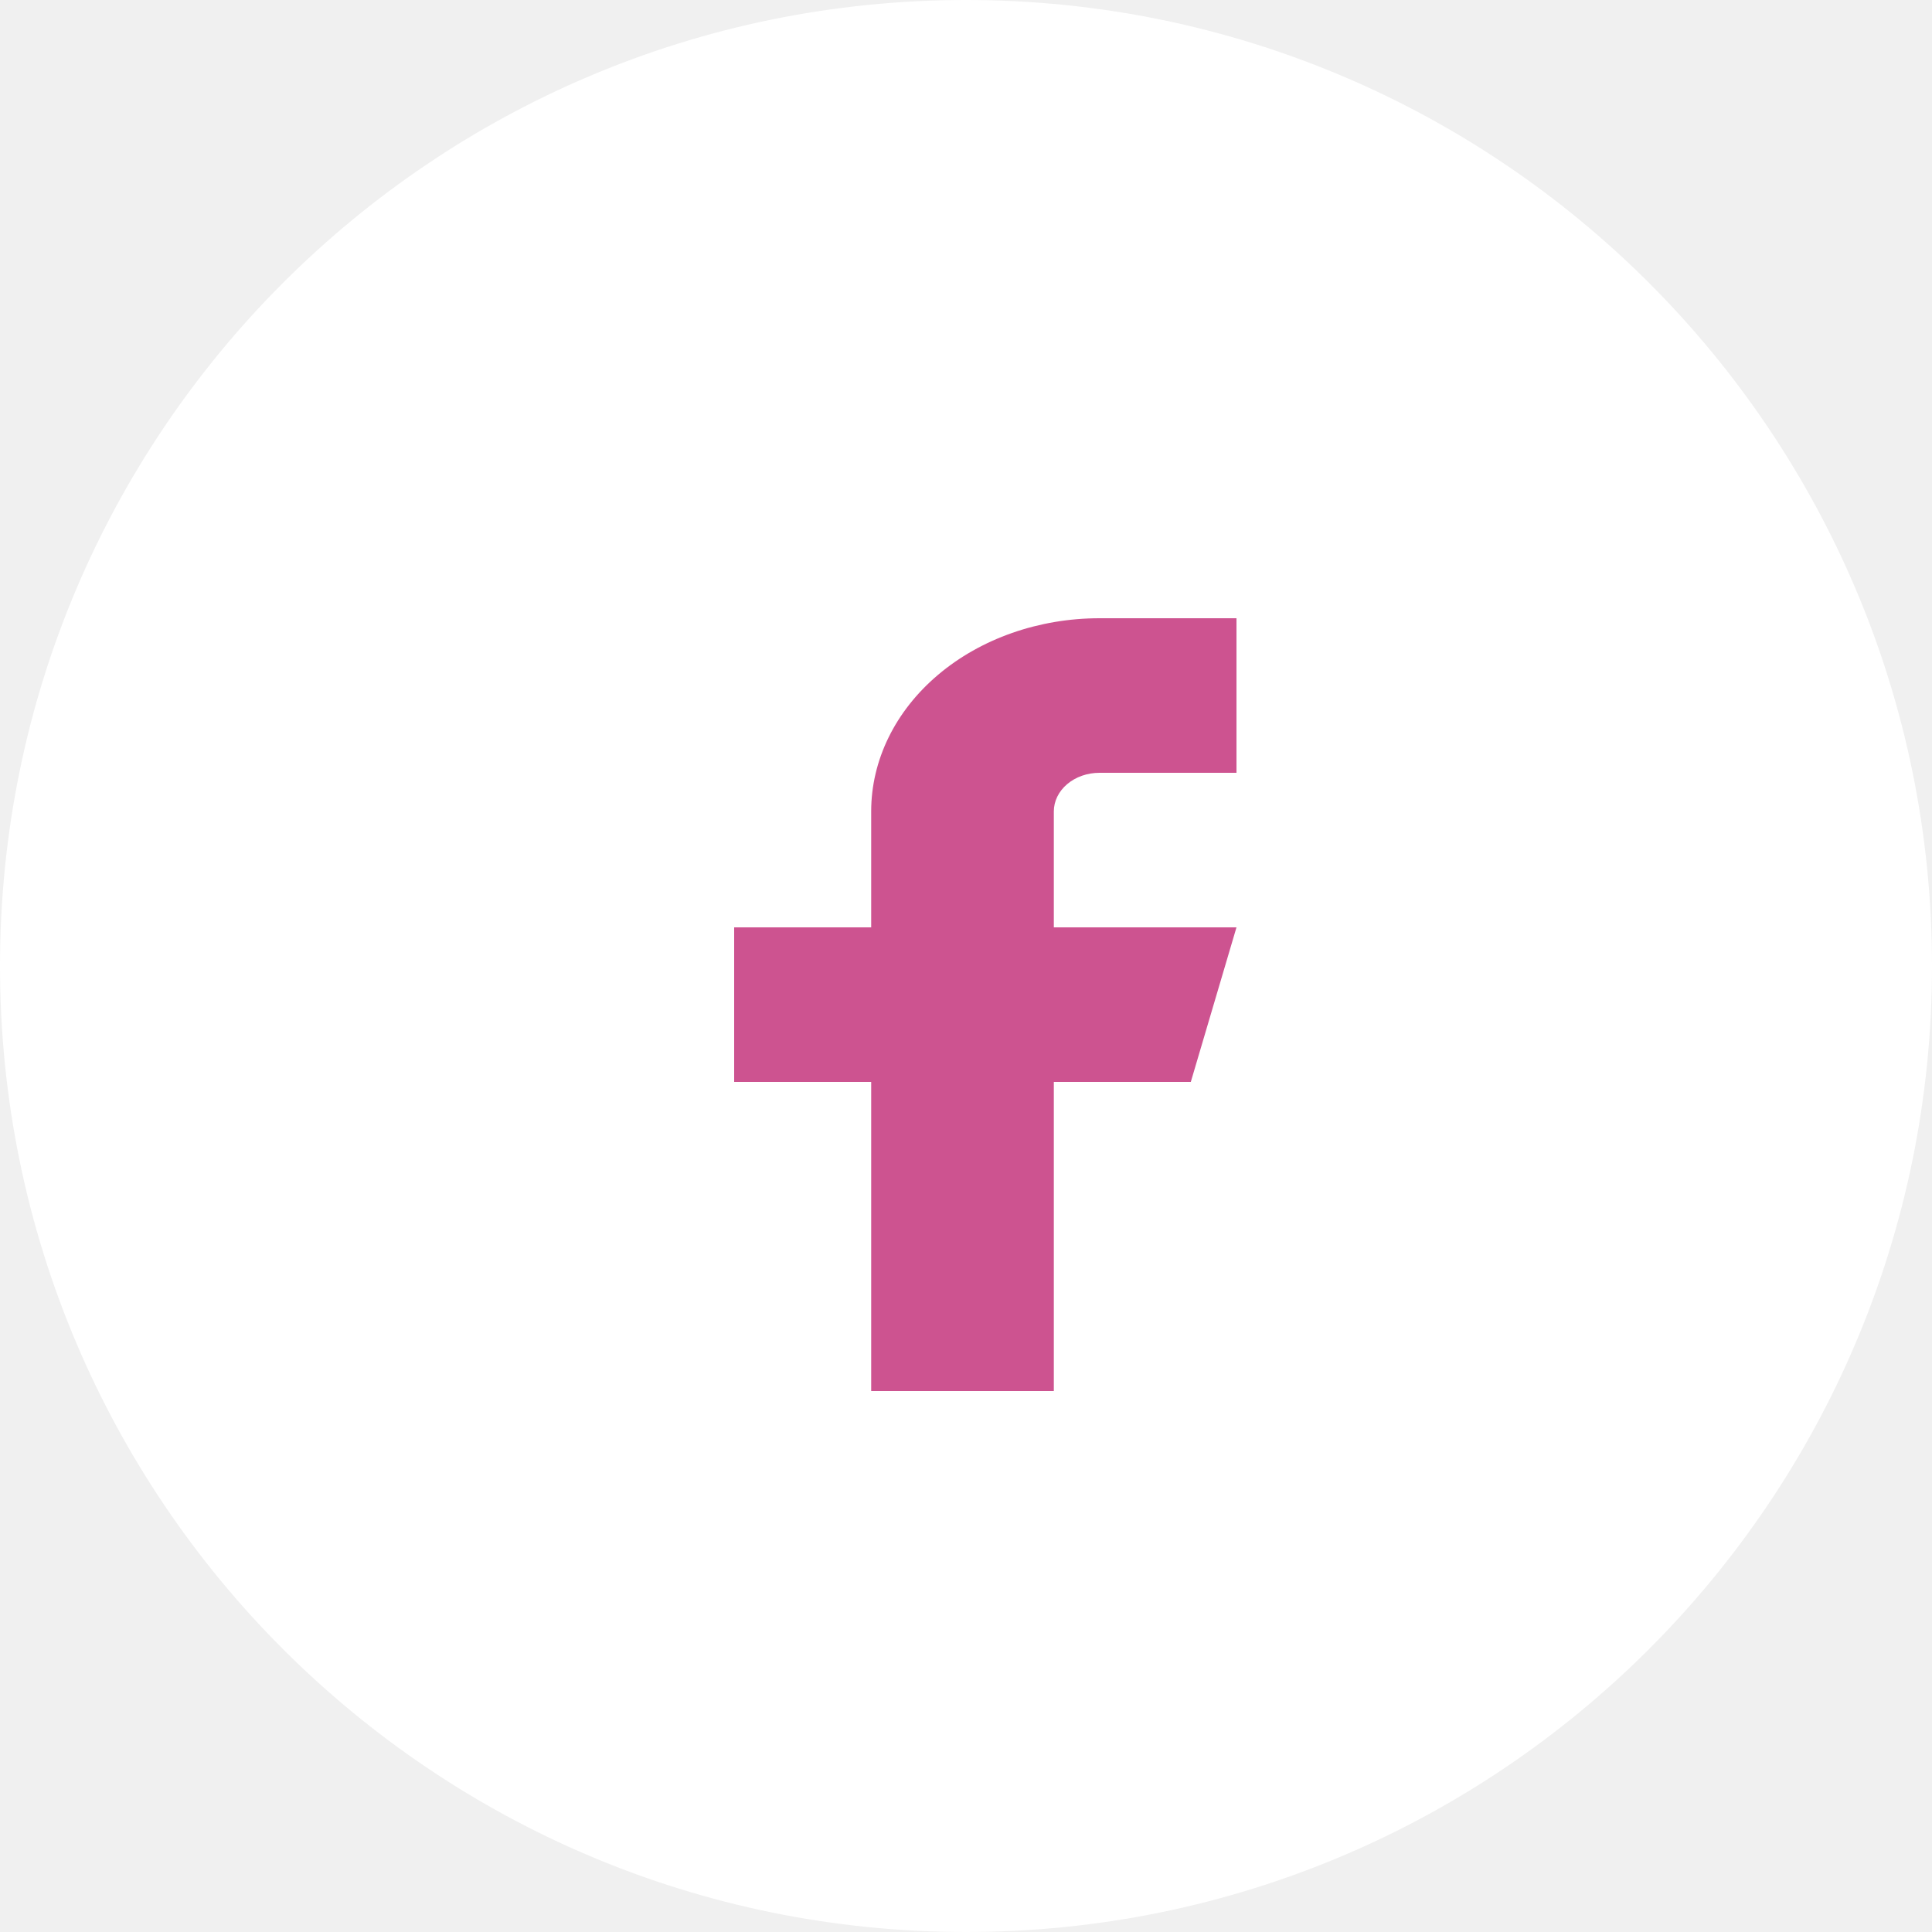
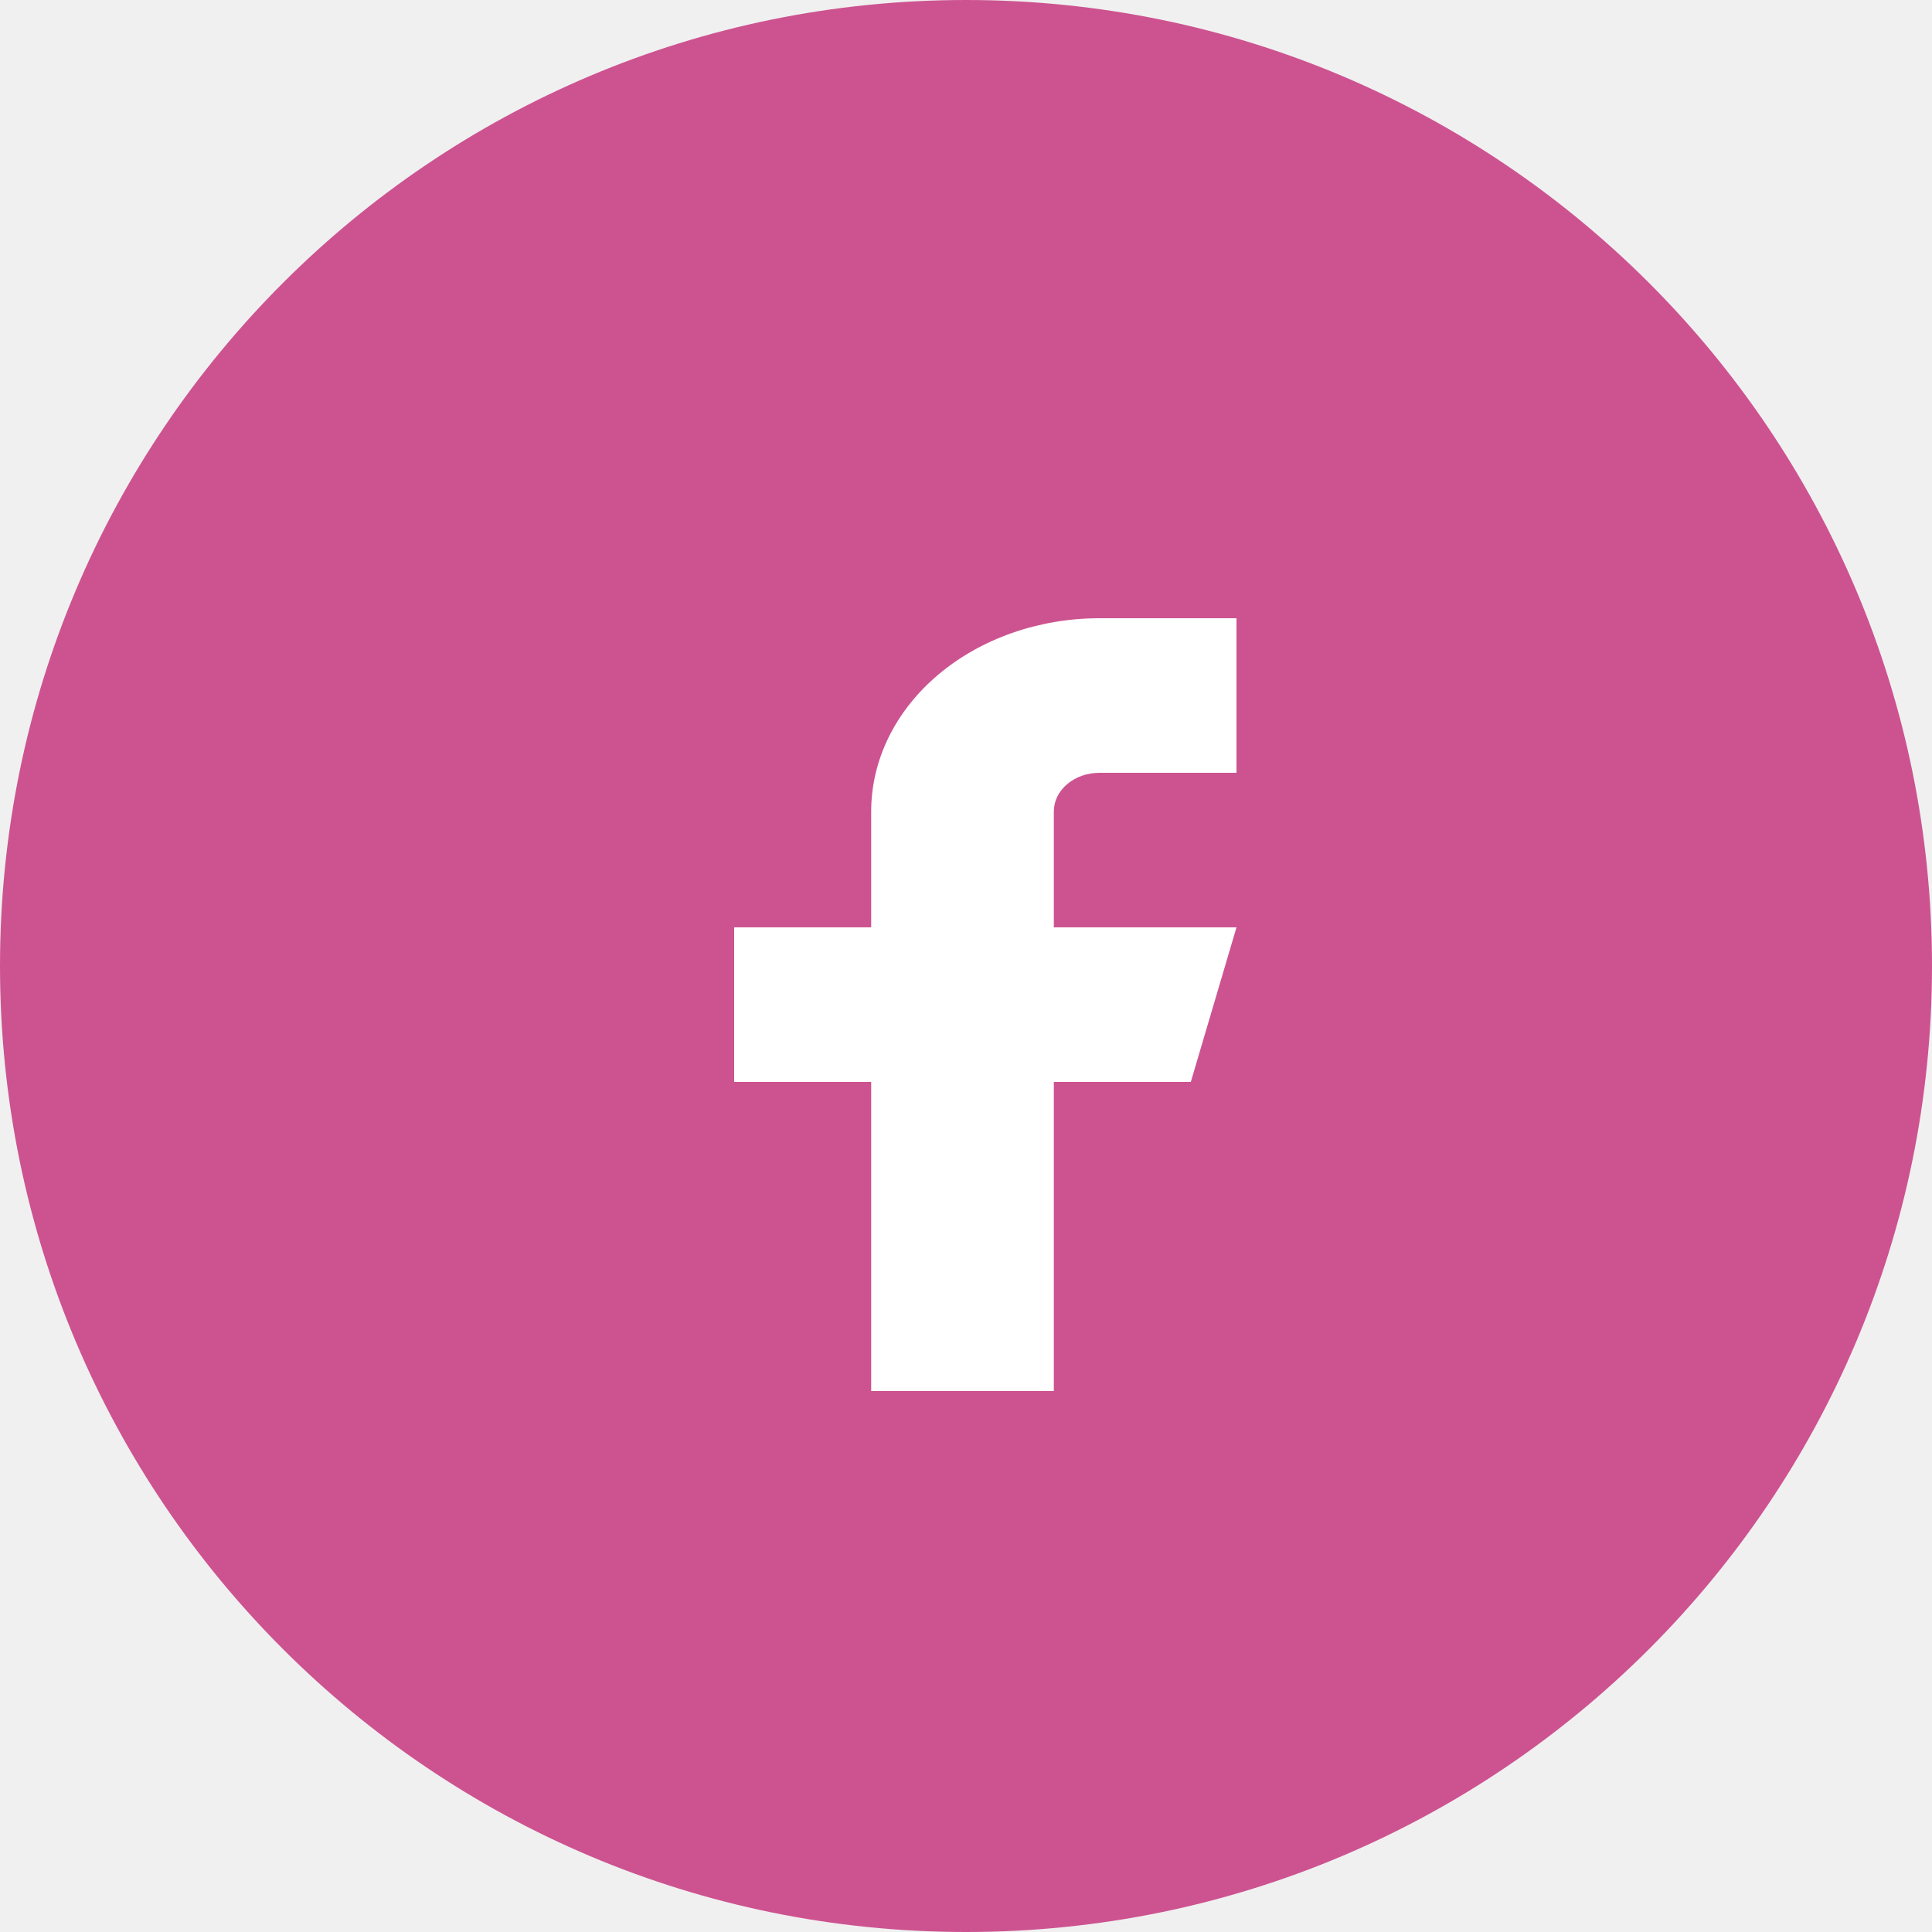
<svg xmlns="http://www.w3.org/2000/svg" width="50" height="50" viewBox="0 0 50 50" fill="none">
-   <circle cx="25" cy="25" r="25" fill="white" />
-   <path d="M32 16H28.454C26.887 16 25.384 16.527 24.276 17.465C23.168 18.402 22.546 19.674 22.546 21V24H19V28H22.546V36H27.273V28H30.818L32 24H27.273V21C27.273 20.735 27.397 20.48 27.619 20.293C27.84 20.105 28.141 20 28.454 20H32V16Z" fill="#CD5390" />
+   <circle cx="25" cy="25" r="25" fill="#CD5390" />
+   <path d="M32 16H28.454C26.887 16 25.384 16.527 24.276 17.465C23.168 18.402 22.546 19.674 22.546 21V24H19V28H22.546V36H27.273V28H30.818L32 24H27.273V21C27.273 20.735 27.397 20.48 27.619 20.293C27.84 20.105 28.141 20 28.454 20H32V16Z" fill="white" />
</svg>
